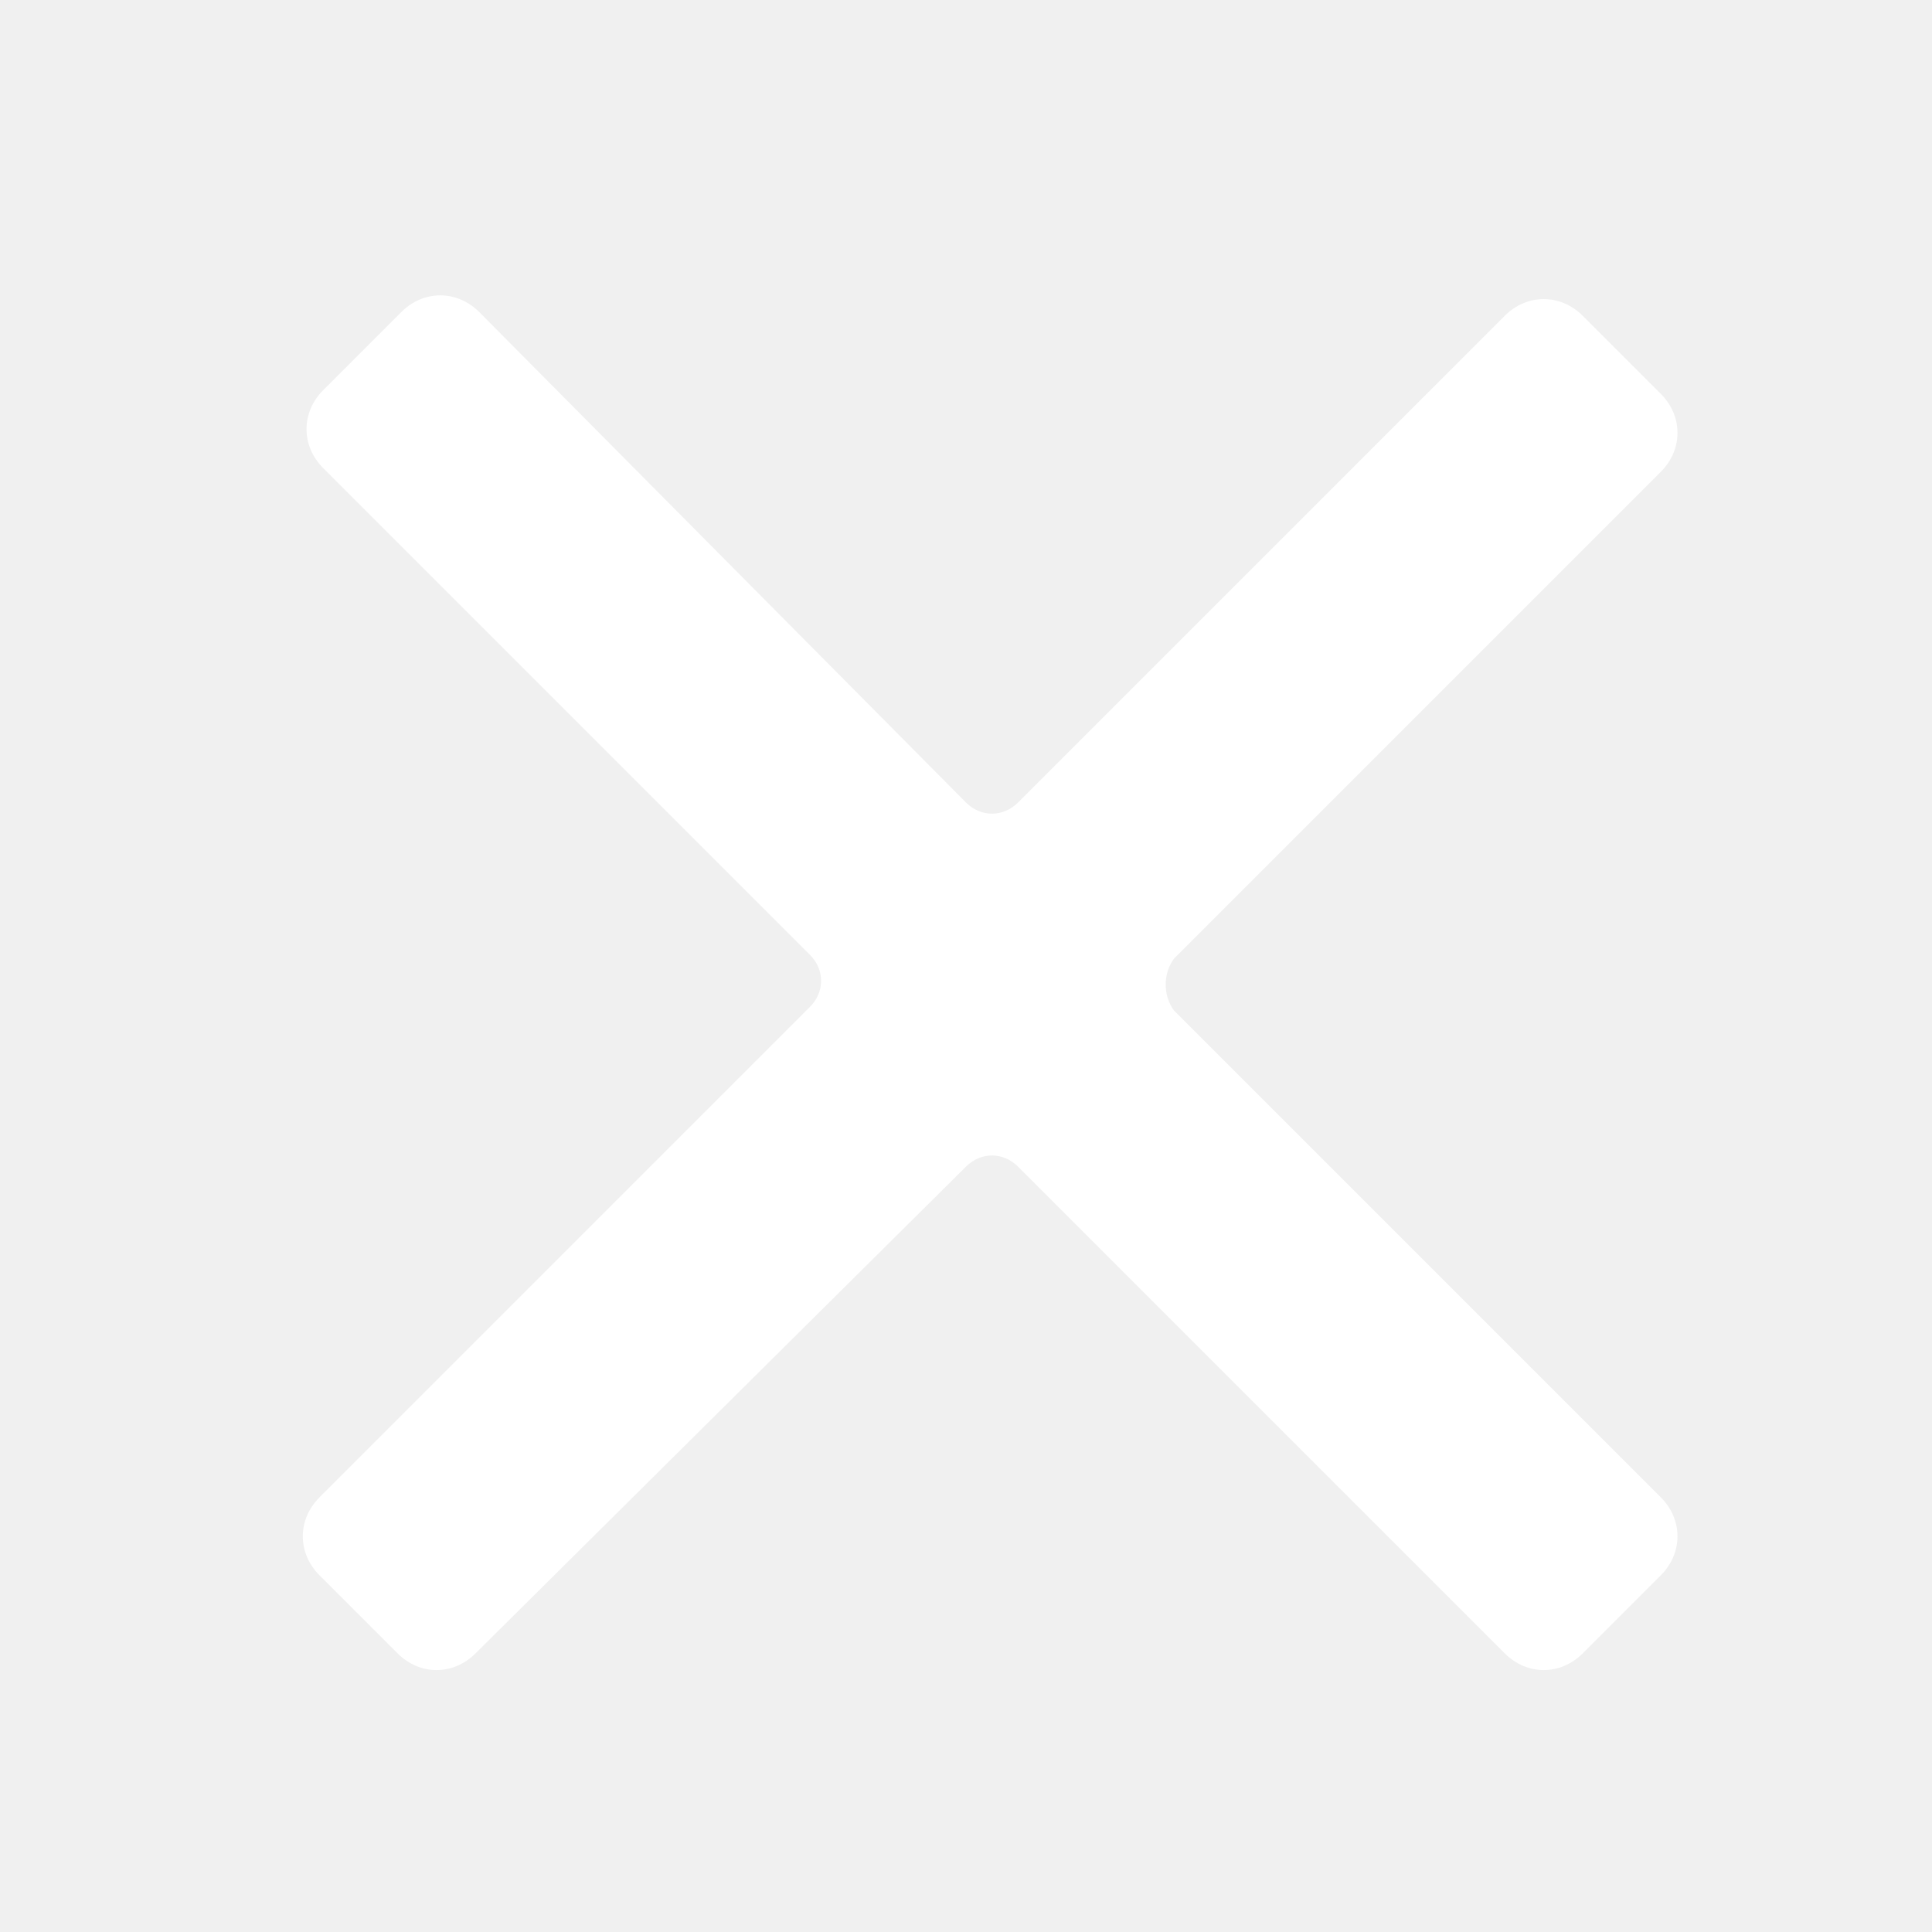
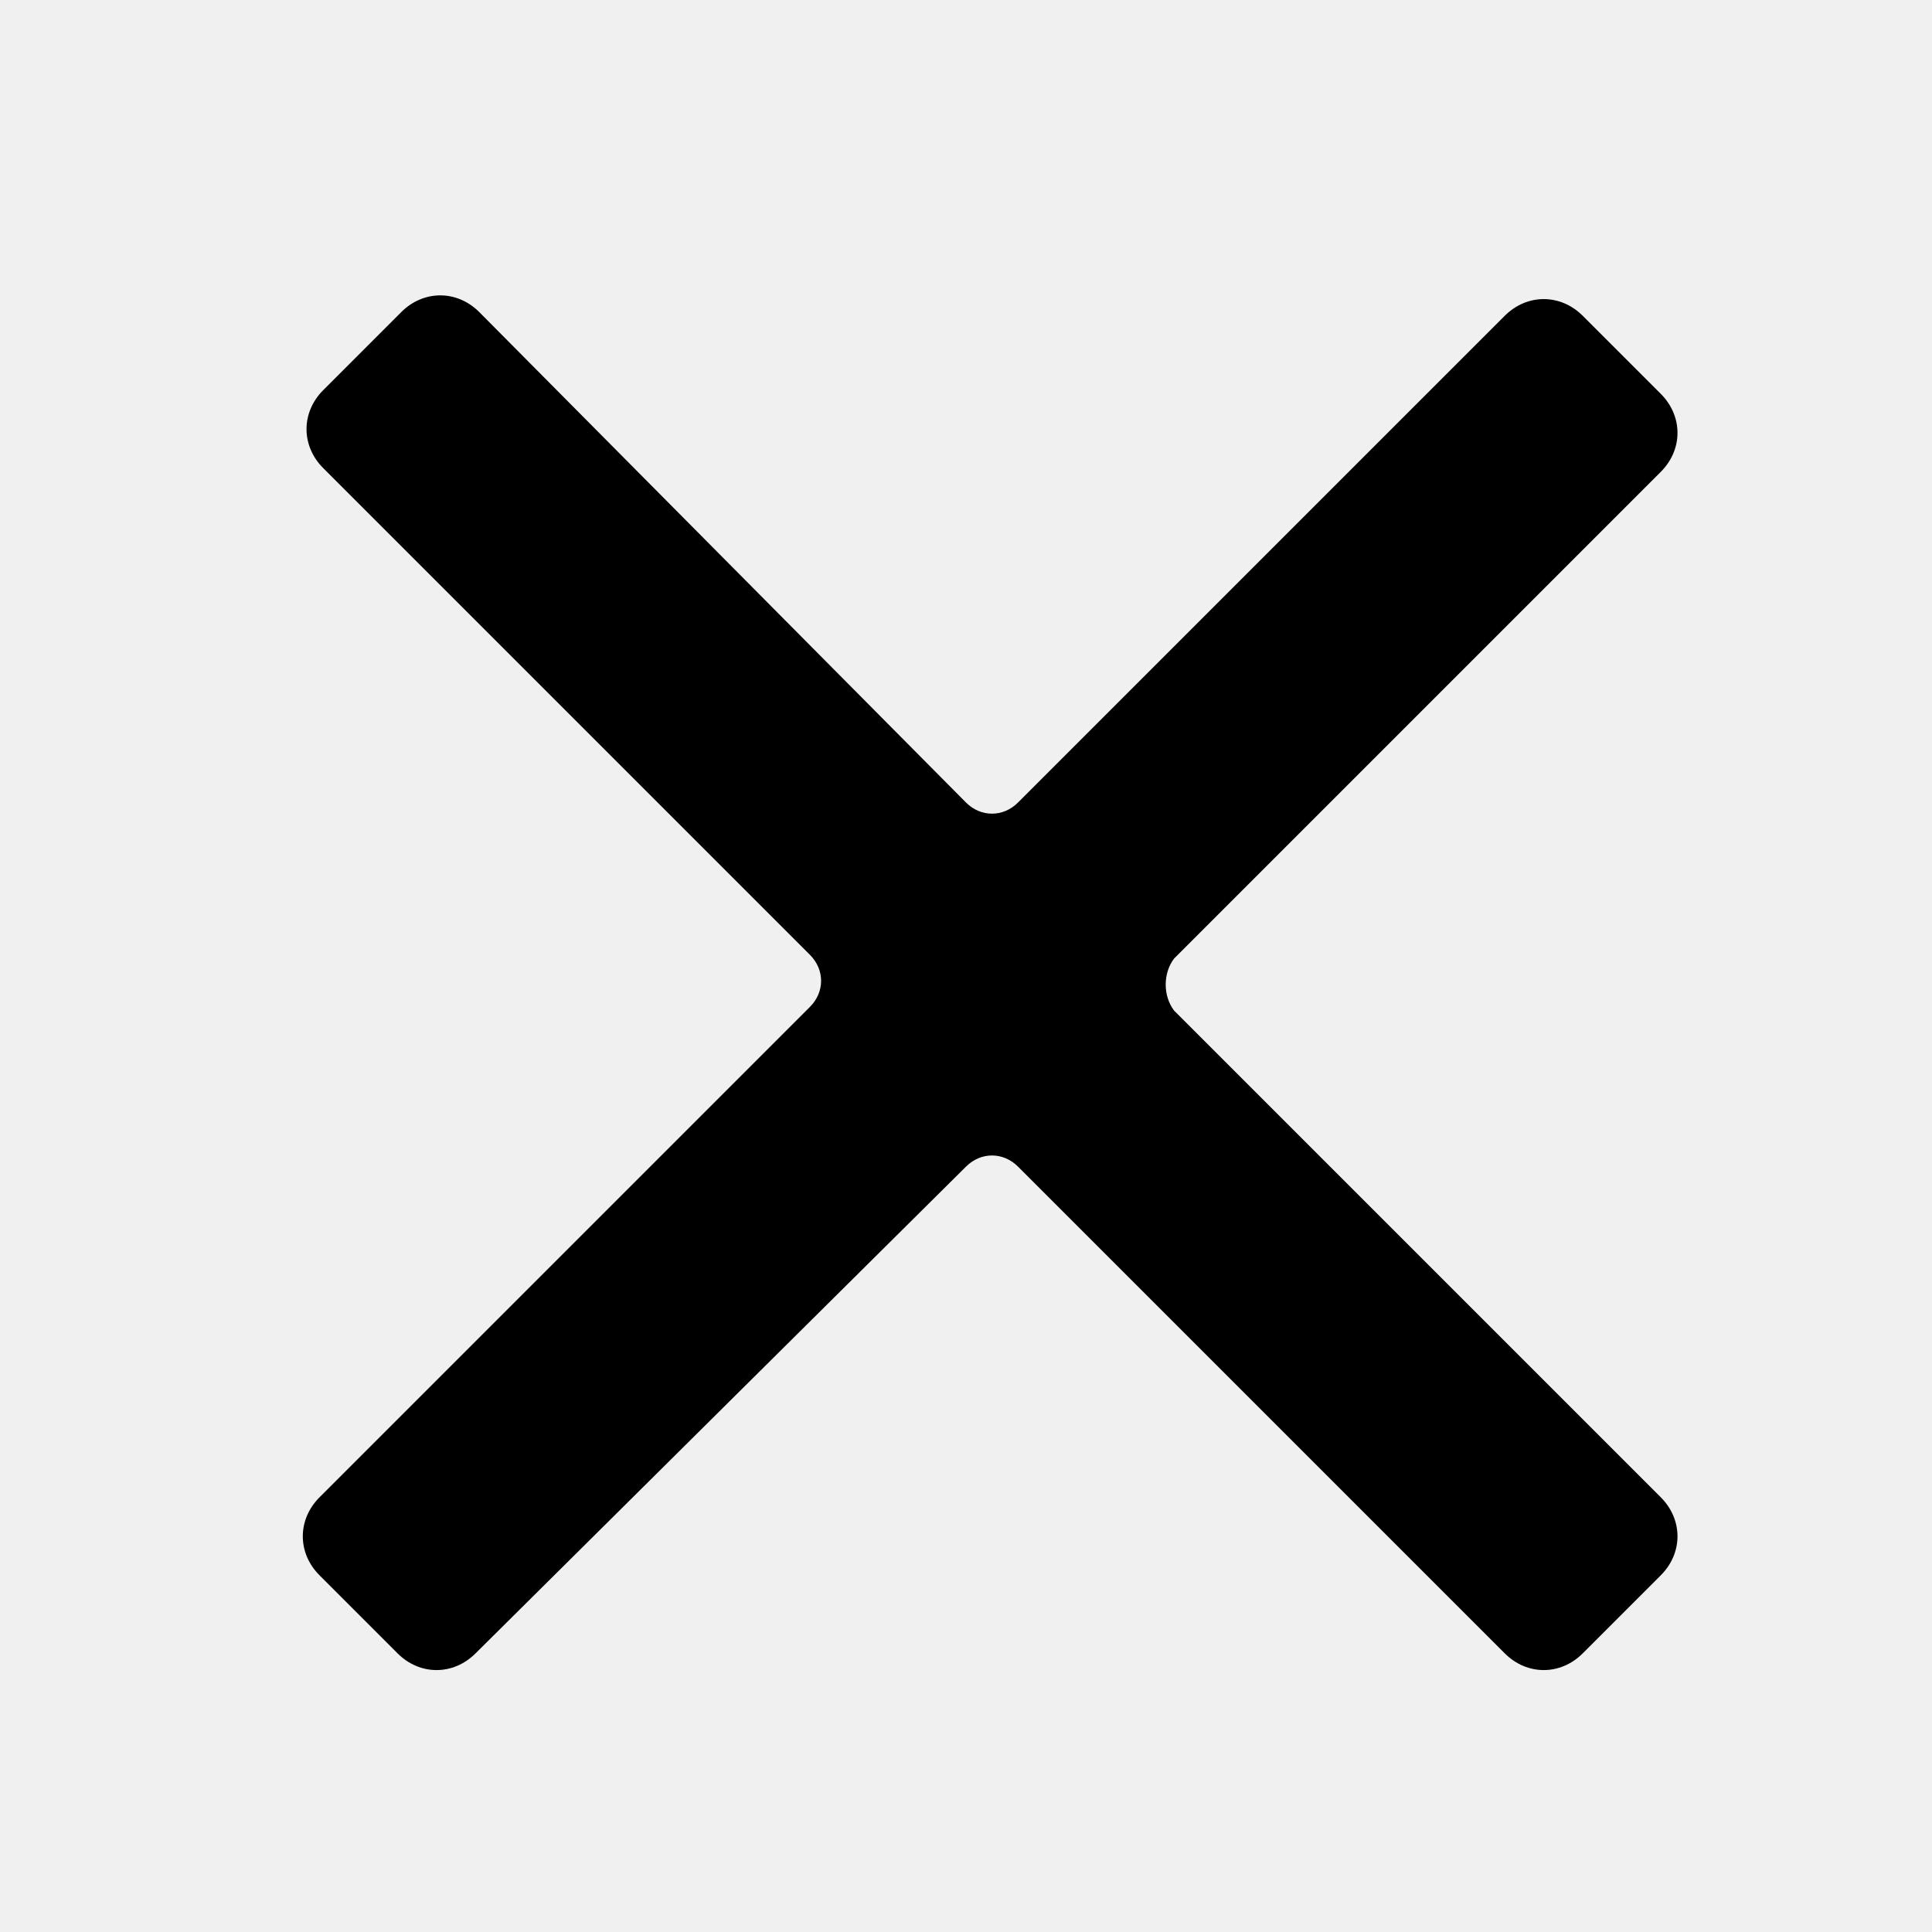
<svg xmlns="http://www.w3.org/2000/svg" t="1760716708902" class="icon" viewBox="0 0 1024 1024" version="1.1" p-id="2783" width="200" height="200">
-   <path d="M622.277 508.062l257.969-257.969c11.815-11.815 11.815-29.538 0-41.354l-41.354-41.354c-11.815-11.815-29.538-11.815-41.354 0L539.569 425.354c-7.877 7.877-19.692 7.877-27.569 0L254.031 165.415c-11.815-11.815-29.538-11.815-41.354 0l-41.354 41.354c-11.815 11.815-11.815 29.538 0 41.354l257.969 257.969c7.877 7.877 7.877 19.692 0 27.569L169.354 793.6c-11.815 11.815-11.815 29.538 0 41.354l41.354 41.354c11.815 11.815 29.538 11.815 41.354 0L512 618.338c7.877-7.877 19.692-7.877 27.569 0l257.969 257.969c11.815 11.815 29.538 11.815 41.354 0l41.354-41.354c11.815-11.815 11.815-29.538 0-41.354L622.277 535.631c-5.908-7.877-5.908-19.692 0-27.569z" fill="#FFFFFF" p-id="2784" />
+   <path d="M622.277 508.062l257.969-257.969c11.815-11.815 11.815-29.538 0-41.354l-41.354-41.354c-11.815-11.815-29.538-11.815-41.354 0L539.569 425.354c-7.877 7.877-19.692 7.877-27.569 0L254.031 165.415c-11.815-11.815-29.538-11.815-41.354 0l-41.354 41.354c-11.815 11.815-11.815 29.538 0 41.354l257.969 257.969c7.877 7.877 7.877 19.692 0 27.569L169.354 793.6c-11.815 11.815-11.815 29.538 0 41.354l41.354 41.354c11.815 11.815 29.538 11.815 41.354 0L512 618.338c7.877-7.877 19.692-7.877 27.569 0l257.969 257.969c11.815 11.815 29.538 11.815 41.354 0l41.354-41.354c11.815-11.815 11.815-29.538 0-41.354L622.277 535.631c-5.908-7.877-5.908-19.692 0-27.569z" fill="#000000" p-id="2784" />
</svg>
